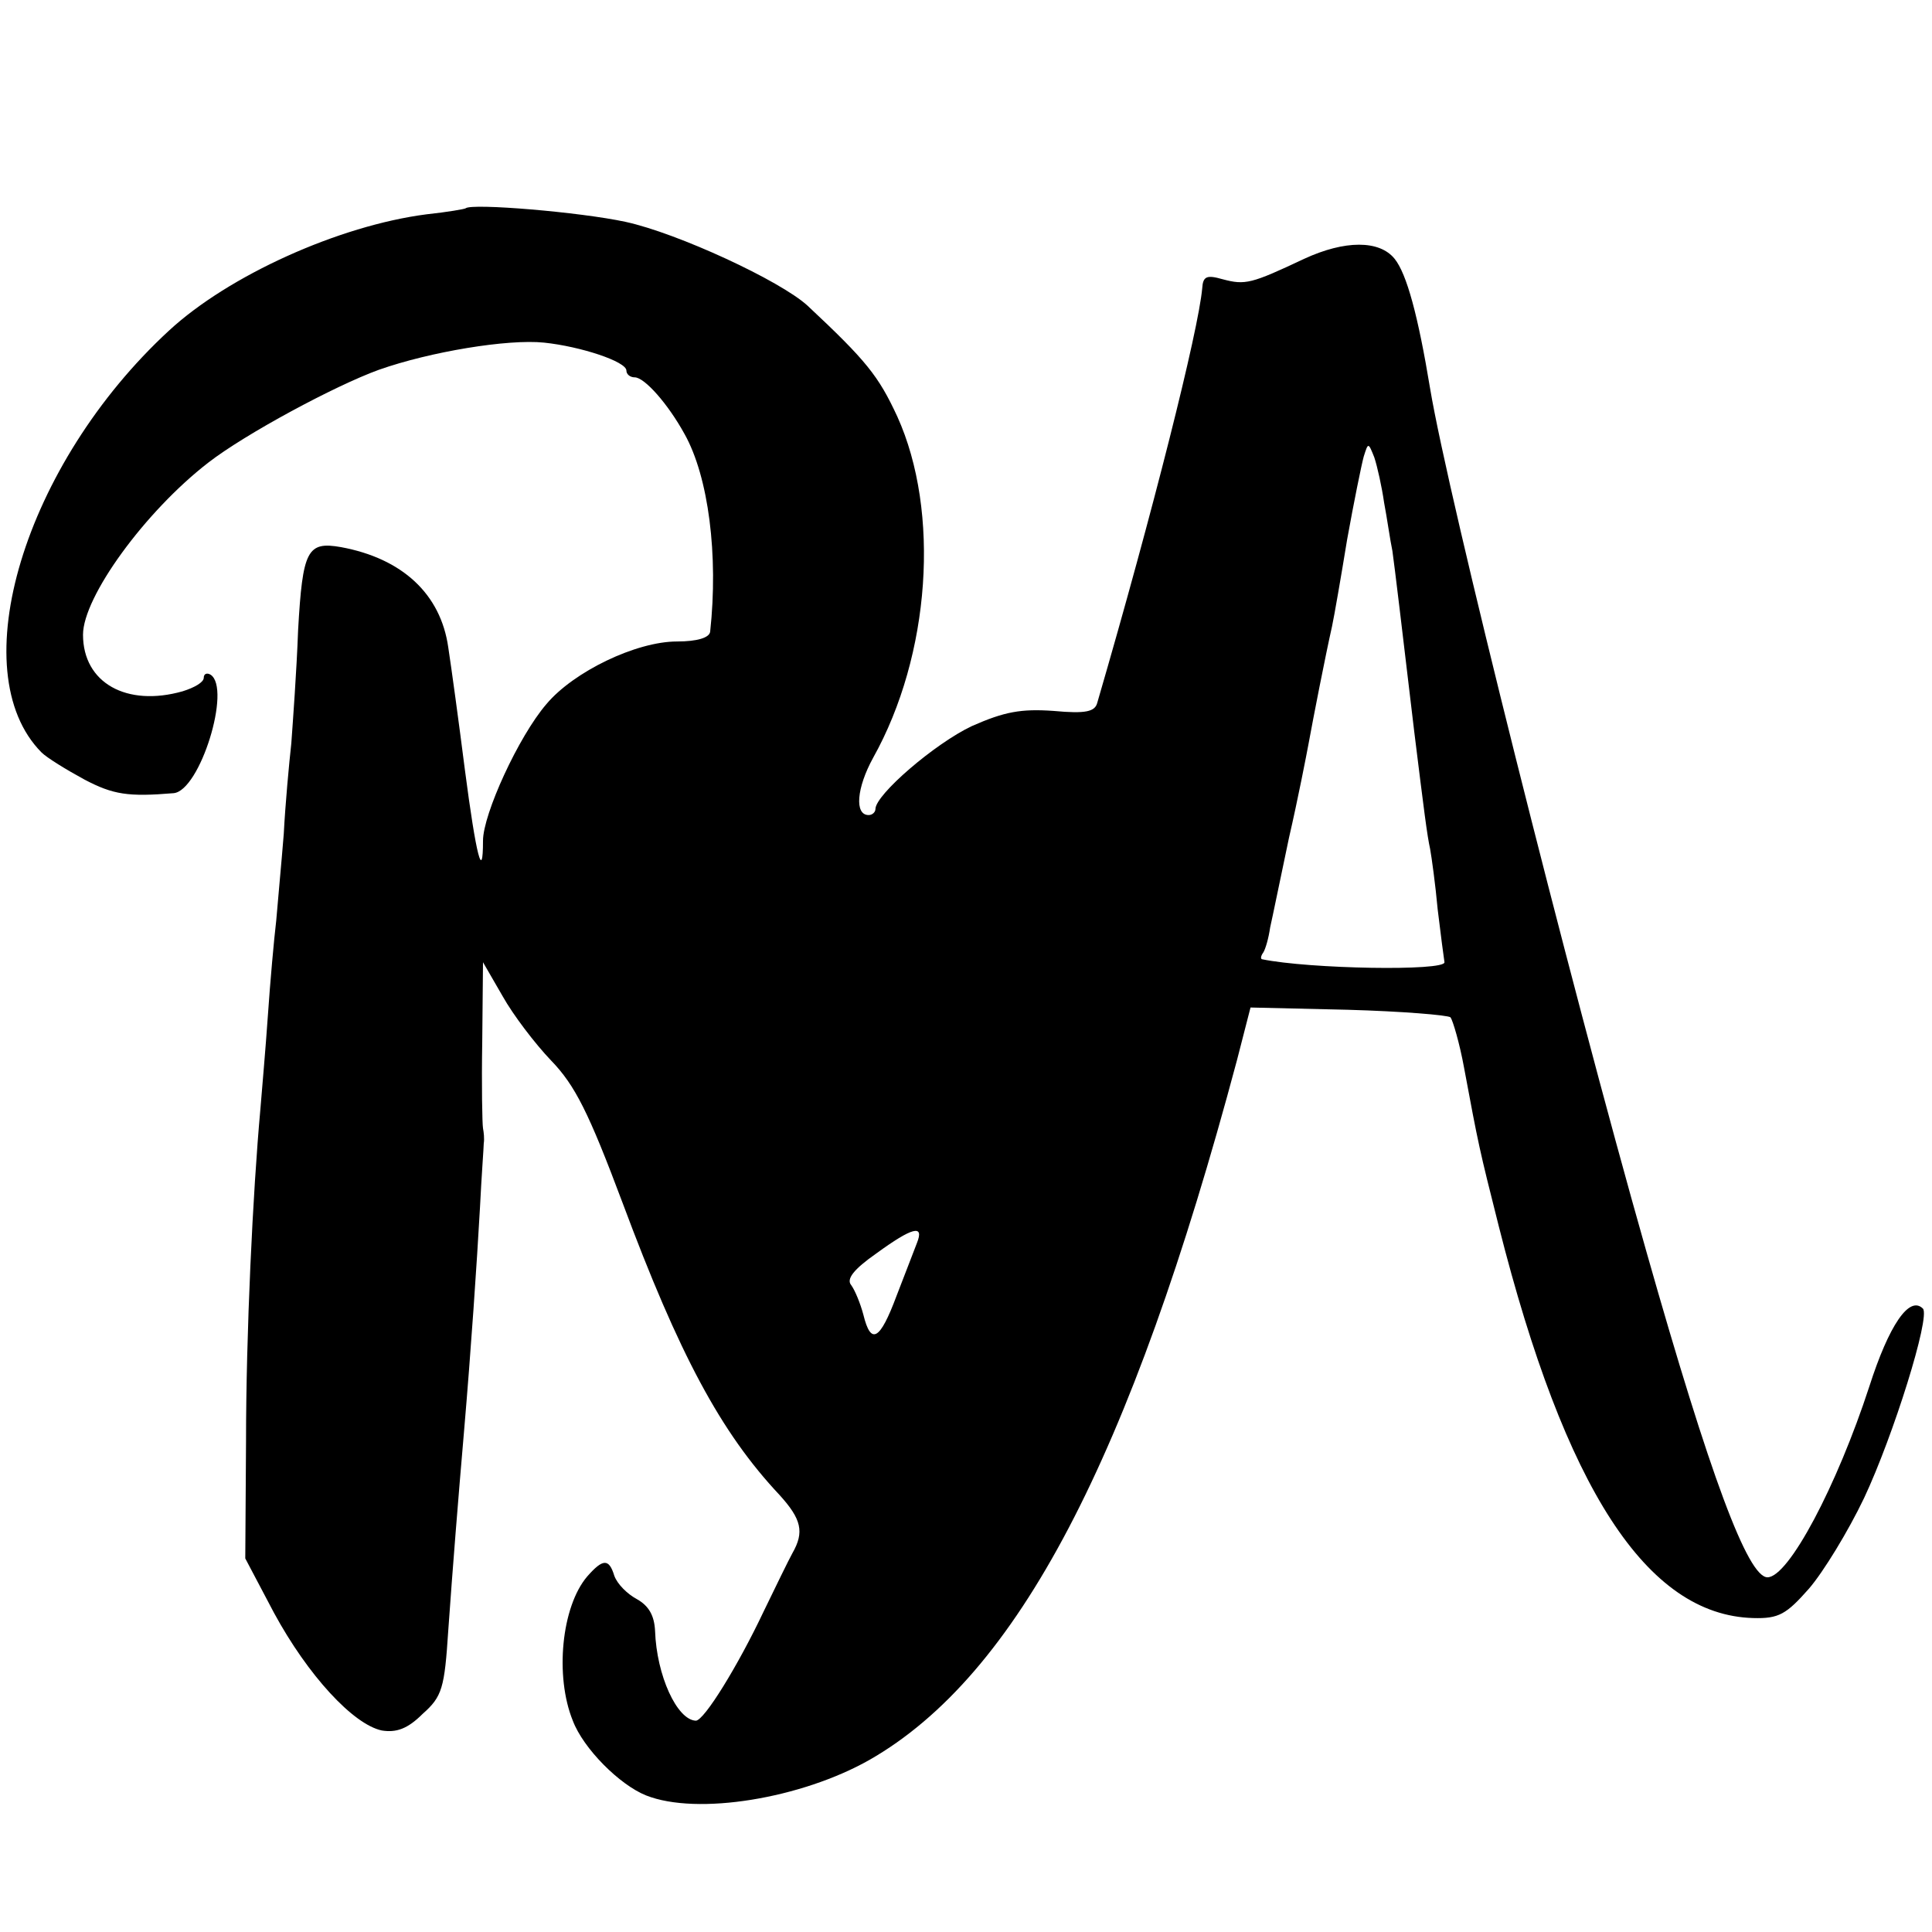
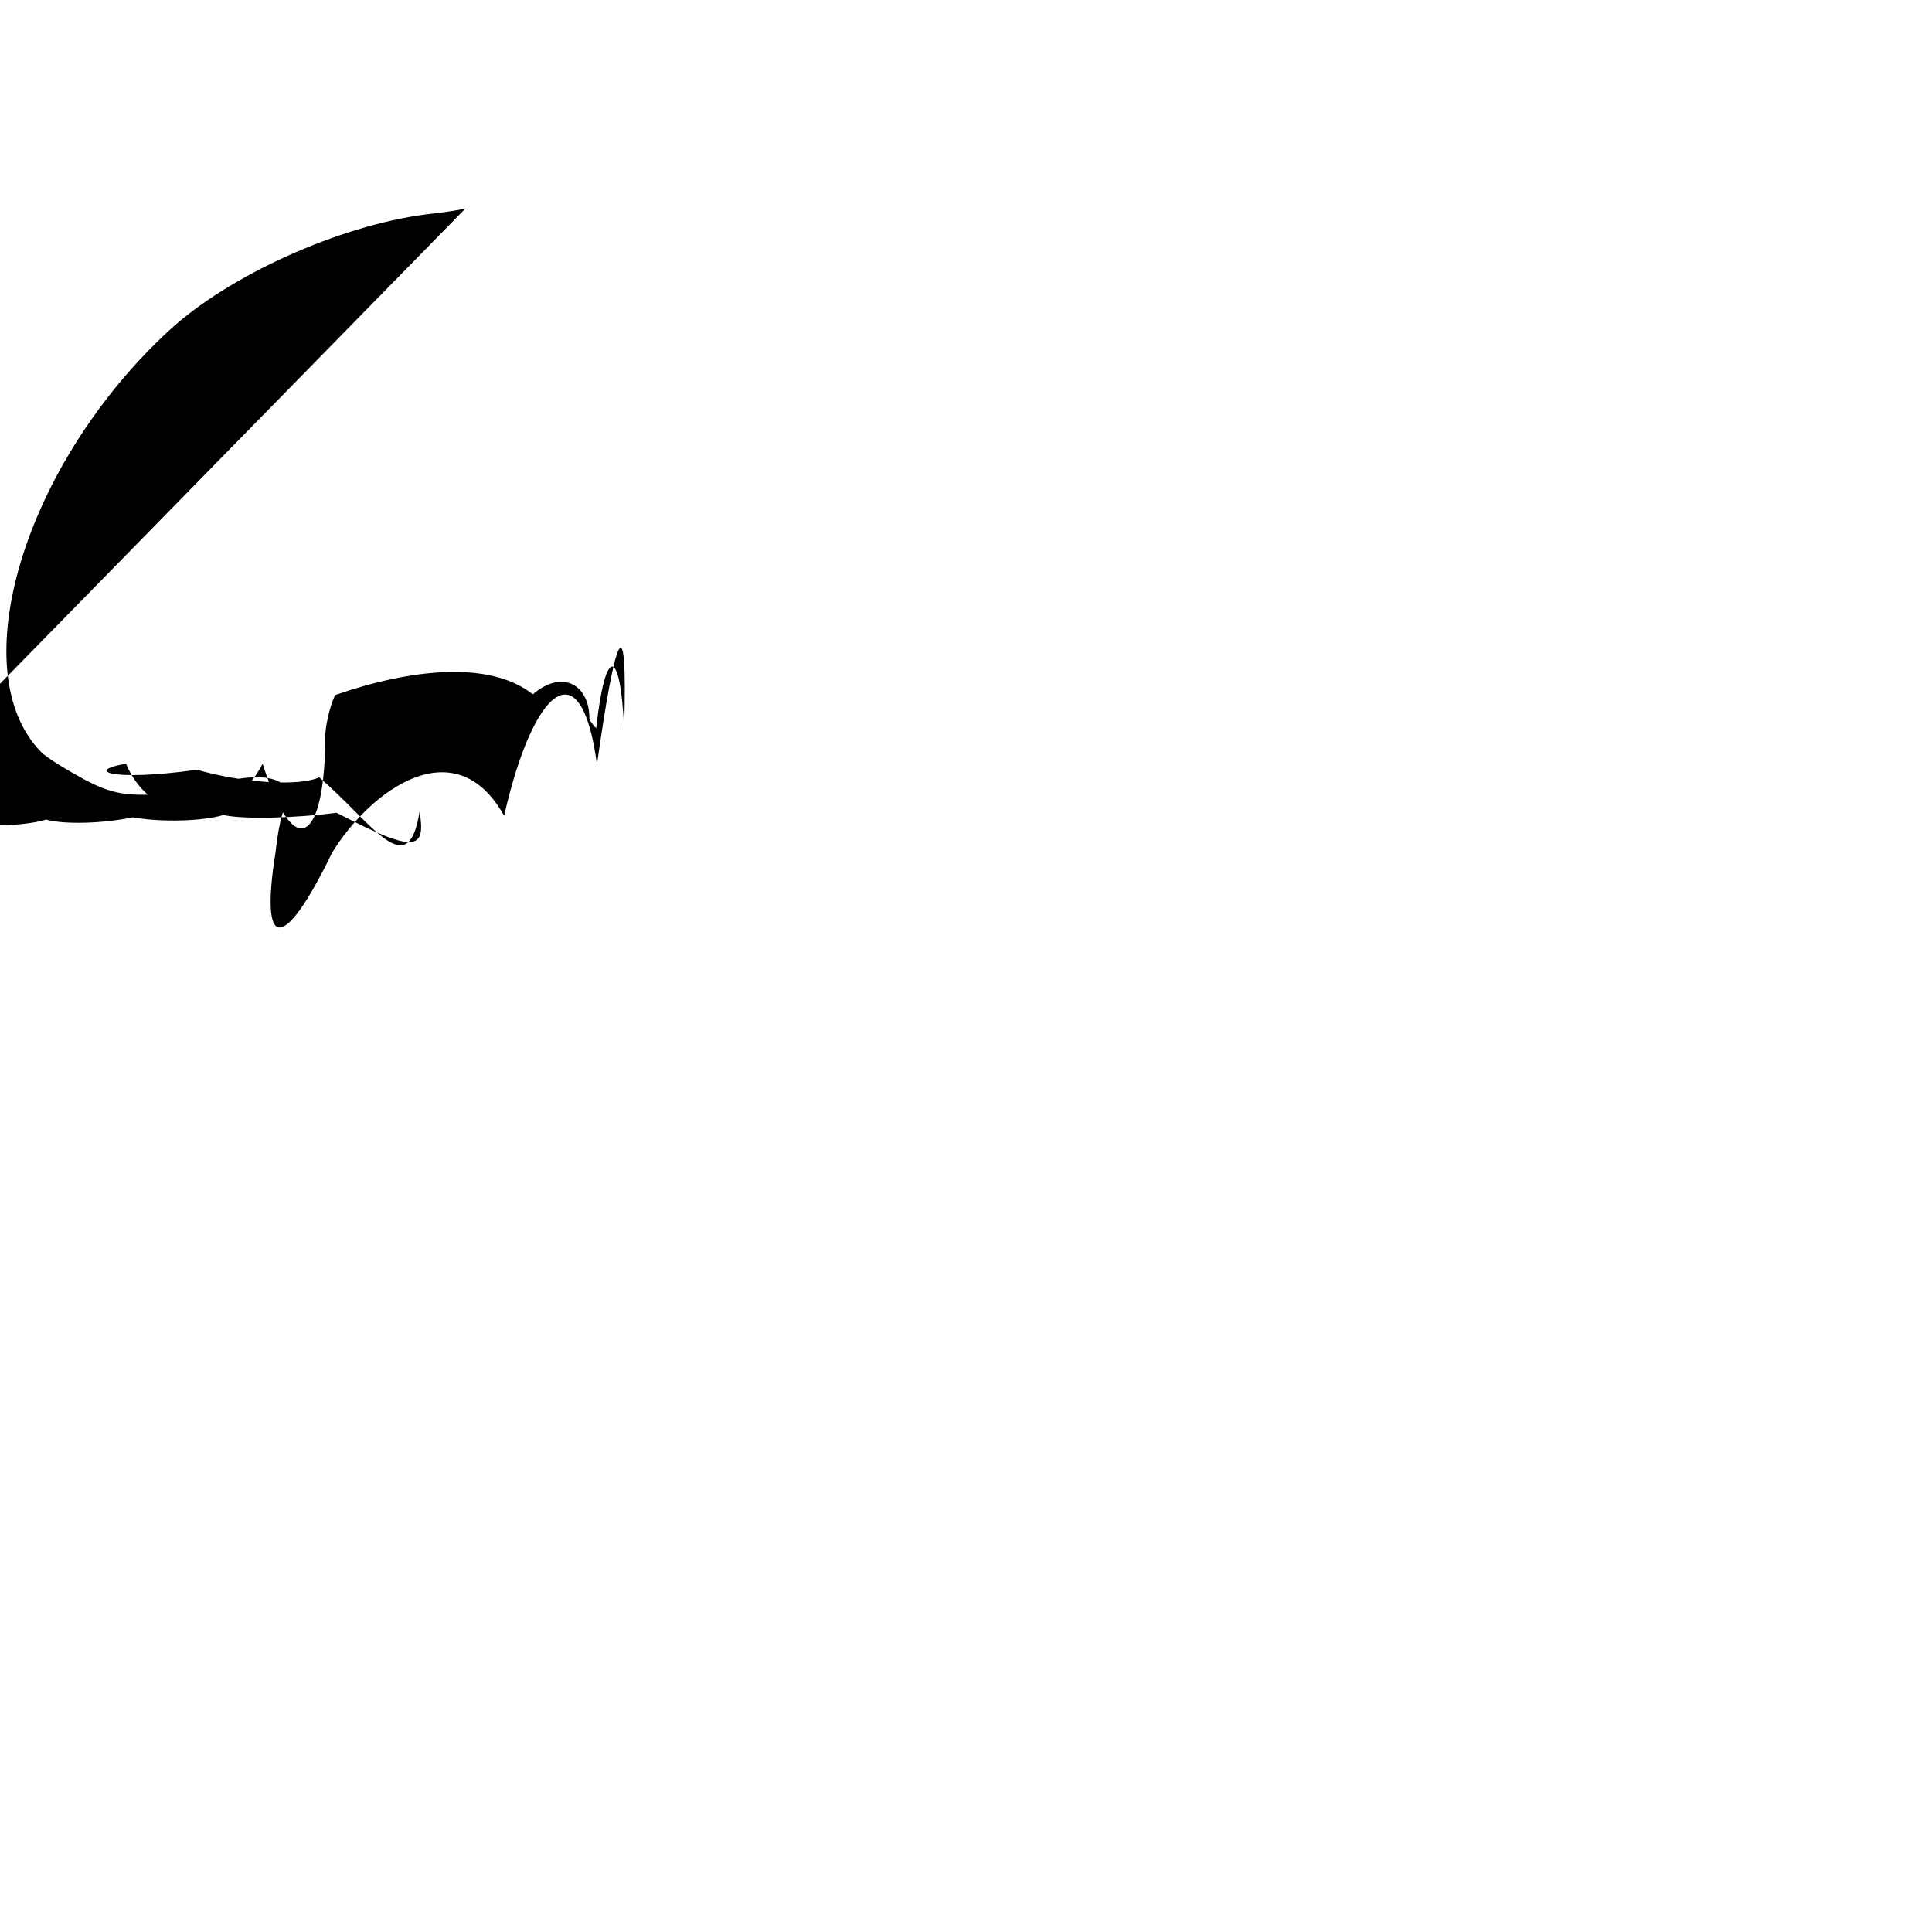
<svg xmlns="http://www.w3.org/2000/svg" version="1.0" width="256pt" height="256pt" viewBox="0 0 256 256" preserveAspectRatio="xMidYMid meet">
  <g transform="translate(0,256) scale(0.1,-0.1)" fill="#000000" stroke="none">
-     <path d="M617 2284 c-1 -1 -24 -5 -52 -8 -116 -15 -262 -81 -341 -154 -192 -177 -275 -452 -169 -559 7 -7 33 -23 57 -36 38 -20 58 -23 118 -18 35 3 77 139 49 157 -5 3 -9 1 -9 -4 0 -6 -12 -13 -28 -18 -74 -21 -132 11 -132 75 0 50 82 163 166 228 49 38 168 102 226 123 68 24 171 41 219 36 48 -5 109 -25 109 -37 0 -5 5 -9 11 -9 13 0 44 -35 66 -75 32 -57 45 -161 34 -262 -1 -8 -17 -13 -44 -13 -54 0 -137 -40 -173 -83 -37 -43 -84 -146 -84 -181 0 -55 -9 -21 -24 94 -8 63 -18 136 -22 162 -10 71 -61 118 -142 133 -45 8 -51 -4 -57 -110 -2 -55 -7 -122 -9 -150 -3 -27 -8 -81 -10 -120 -3 -38 -8 -90 -10 -115 -3 -25 -8 -81 -11 -125 -3 -44 -8 -100 -10 -125 -10 -110 -19 -297 -19 -440 l-1 -155 38 -72 c45 -83 105 -148 143 -156 19 -3 34 2 54 22 26 23 29 34 34 111 6 85 13 172 21 265 9 105 17 223 21 295 2 41 5 80 5 85 1 6 0 15 -1 20 -1 6 -2 57 -1 115 l1 105 26 -45 c14 -25 43 -63 64 -85 32 -33 50 -69 95 -189 75 -201 130 -304 208 -387 29 -32 33 -49 17 -77 -5 -9 -22 -44 -38 -77 -34 -72 -79 -145 -90 -145 -25 1 -52 60 -54 119 -1 20 -8 33 -24 42 -13 7 -26 20 -30 31 -7 23 -15 23 -36 -1 -34 -40 -43 -132 -19 -191 14 -37 62 -85 97 -99 68 -27 206 -4 296 47 196 112 346 399 487 927 l18 70 129 -3 c71 -2 132 -7 136 -10 3 -4 12 -34 18 -67 19 -102 20 -107 46 -210 88 -348 196 -515 337 -519 34 -1 44 5 74 39 19 22 52 76 73 120 39 83 88 240 78 251 -18 18 -45 -22 -71 -103 -43 -132 -107 -253 -135 -253 -26 0 -76 134 -160 430 -105 369 -263 1001 -287 1145 -16 97 -31 152 -47 172 -20 25 -66 25 -120 0 -70 -33 -78 -35 -108 -27 -21 6 -26 4 -27 -12 -5 -56 -65 -295 -139 -549 -3 -12 -15 -15 -58 -11 -43 3 -65 -1 -108 -20 -49 -23 -128 -91 -128 -110 0 -4 -4 -8 -9 -8 -19 0 -16 36 6 76 76 136 89 326 32 452 -25 54 -41 74 -119 147 -36 33 -172 96 -241 111 -60 13 -204 25 -212 18z m1217 -390 c4 -21 8 -50 11 -64 3 -21 13 -105 29 -240 13 -105 17 -137 21 -155 2 -11 7 -47 10 -80 4 -33 8 -64 9 -70 1 -12 -179 -9 -242 4 -2 1 -1 5 2 9 3 5 7 19 9 33 3 13 14 67 25 119 12 52 23 109 26 125 6 33 22 115 31 155 3 14 12 66 20 115 9 50 19 99 22 110 6 19 6 19 14 -1 4 -12 10 -39 13 -60z m-619 -981 c-4 -10 -16 -42 -27 -70 -22 -59 -34 -66 -44 -25 -4 15 -11 32 -16 39 -7 8 3 21 33 42 48 35 64 39 54 14z" />
+     <path d="M617 2284 c-1 -1 -24 -5 -52 -8 -116 -15 -262 -81 -341 -154 -192 -177 -275 -452 -169 -559 7 -7 33 -23 57 -36 38 -20 58 -23 118 -18 35 3  139 49 157 -5 3 -9 1 -9 -4 0 -6 -12 -13 -28 -18 -74 -21 -132 11 -132 75 0 50 82 163 166 228 49 38 168 102 226 123 68 24 171 41 219 36 48 -5 109 -25 109 -37 0 -5 5 -9 11 -9 13 0 44 -35 66 -75 32 -57 45 -161 34 -262 -1 -8 -17 -13 -44 -13 -54 0 -137 -40 -173 -83 -37 -43 -84 -146 -84 -181 0 -55 -9 -21 -24 94 -8 63 -18 136 -22 162 -10 71 -61 118 -142 133 -45 8 -51 -4 -57 -110 -2 -55 -7 -122 -9 -150 -3 -27 -8 -81 -10 -120 -3 -38 -8 -90 -10 -115 -3 -25 -8 -81 -11 -125 -3 -44 -8 -100 -10 -125 -10 -110 -19 -297 -19 -440 l-1 -155 38 -72 c45 -83 105 -148 143 -156 19 -3 34 2 54 22 26 23 29 34 34 111 6 85 13 172 21 265 9 105 17 223 21 295 2 41 5 80 5 85 1 6 0 15 -1 20 -1 6 -2 57 -1 115 l1 105 26 -45 c14 -25 43 -63 64 -85 32 -33 50 -69 95 -189 75 -201 130 -304 208 -387 29 -32 33 -49 17 -77 -5 -9 -22 -44 -38 -77 -34 -72 -79 -145 -90 -145 -25 1 -52 60 -54 119 -1 20 -8 33 -24 42 -13 7 -26 20 -30 31 -7 23 -15 23 -36 -1 -34 -40 -43 -132 -19 -191 14 -37 62 -85 97 -99 68 -27 206 -4 296 47 196 112 346 399 487 927 l18 70 129 -3 c71 -2 132 -7 136 -10 3 -4 12 -34 18 -67 19 -102 20 -107 46 -210 88 -348 196 -515 337 -519 34 -1 44 5 74 39 19 22 52 76 73 120 39 83 88 240 78 251 -18 18 -45 -22 -71 -103 -43 -132 -107 -253 -135 -253 -26 0 -76 134 -160 430 -105 369 -263 1001 -287 1145 -16 97 -31 152 -47 172 -20 25 -66 25 -120 0 -70 -33 -78 -35 -108 -27 -21 6 -26 4 -27 -12 -5 -56 -65 -295 -139 -549 -3 -12 -15 -15 -58 -11 -43 3 -65 -1 -108 -20 -49 -23 -128 -91 -128 -110 0 -4 -4 -8 -9 -8 -19 0 -16 36 6 76 76 136 89 326 32 452 -25 54 -41 74 -119 147 -36 33 -172 96 -241 111 -60 13 -204 25 -212 18z m1217 -390 c4 -21 8 -50 11 -64 3 -21 13 -105 29 -240 13 -105 17 -137 21 -155 2 -11 7 -47 10 -80 4 -33 8 -64 9 -70 1 -12 -179 -9 -242 4 -2 1 -1 5 2 9 3 5 7 19 9 33 3 13 14 67 25 119 12 52 23 109 26 125 6 33 22 115 31 155 3 14 12 66 20 115 9 50 19 99 22 110 6 19 6 19 14 -1 4 -12 10 -39 13 -60z m-619 -981 c-4 -10 -16 -42 -27 -70 -22 -59 -34 -66 -44 -25 -4 15 -11 32 -16 39 -7 8 3 21 33 42 48 35 64 39 54 14z" />
  </g>
</svg>
